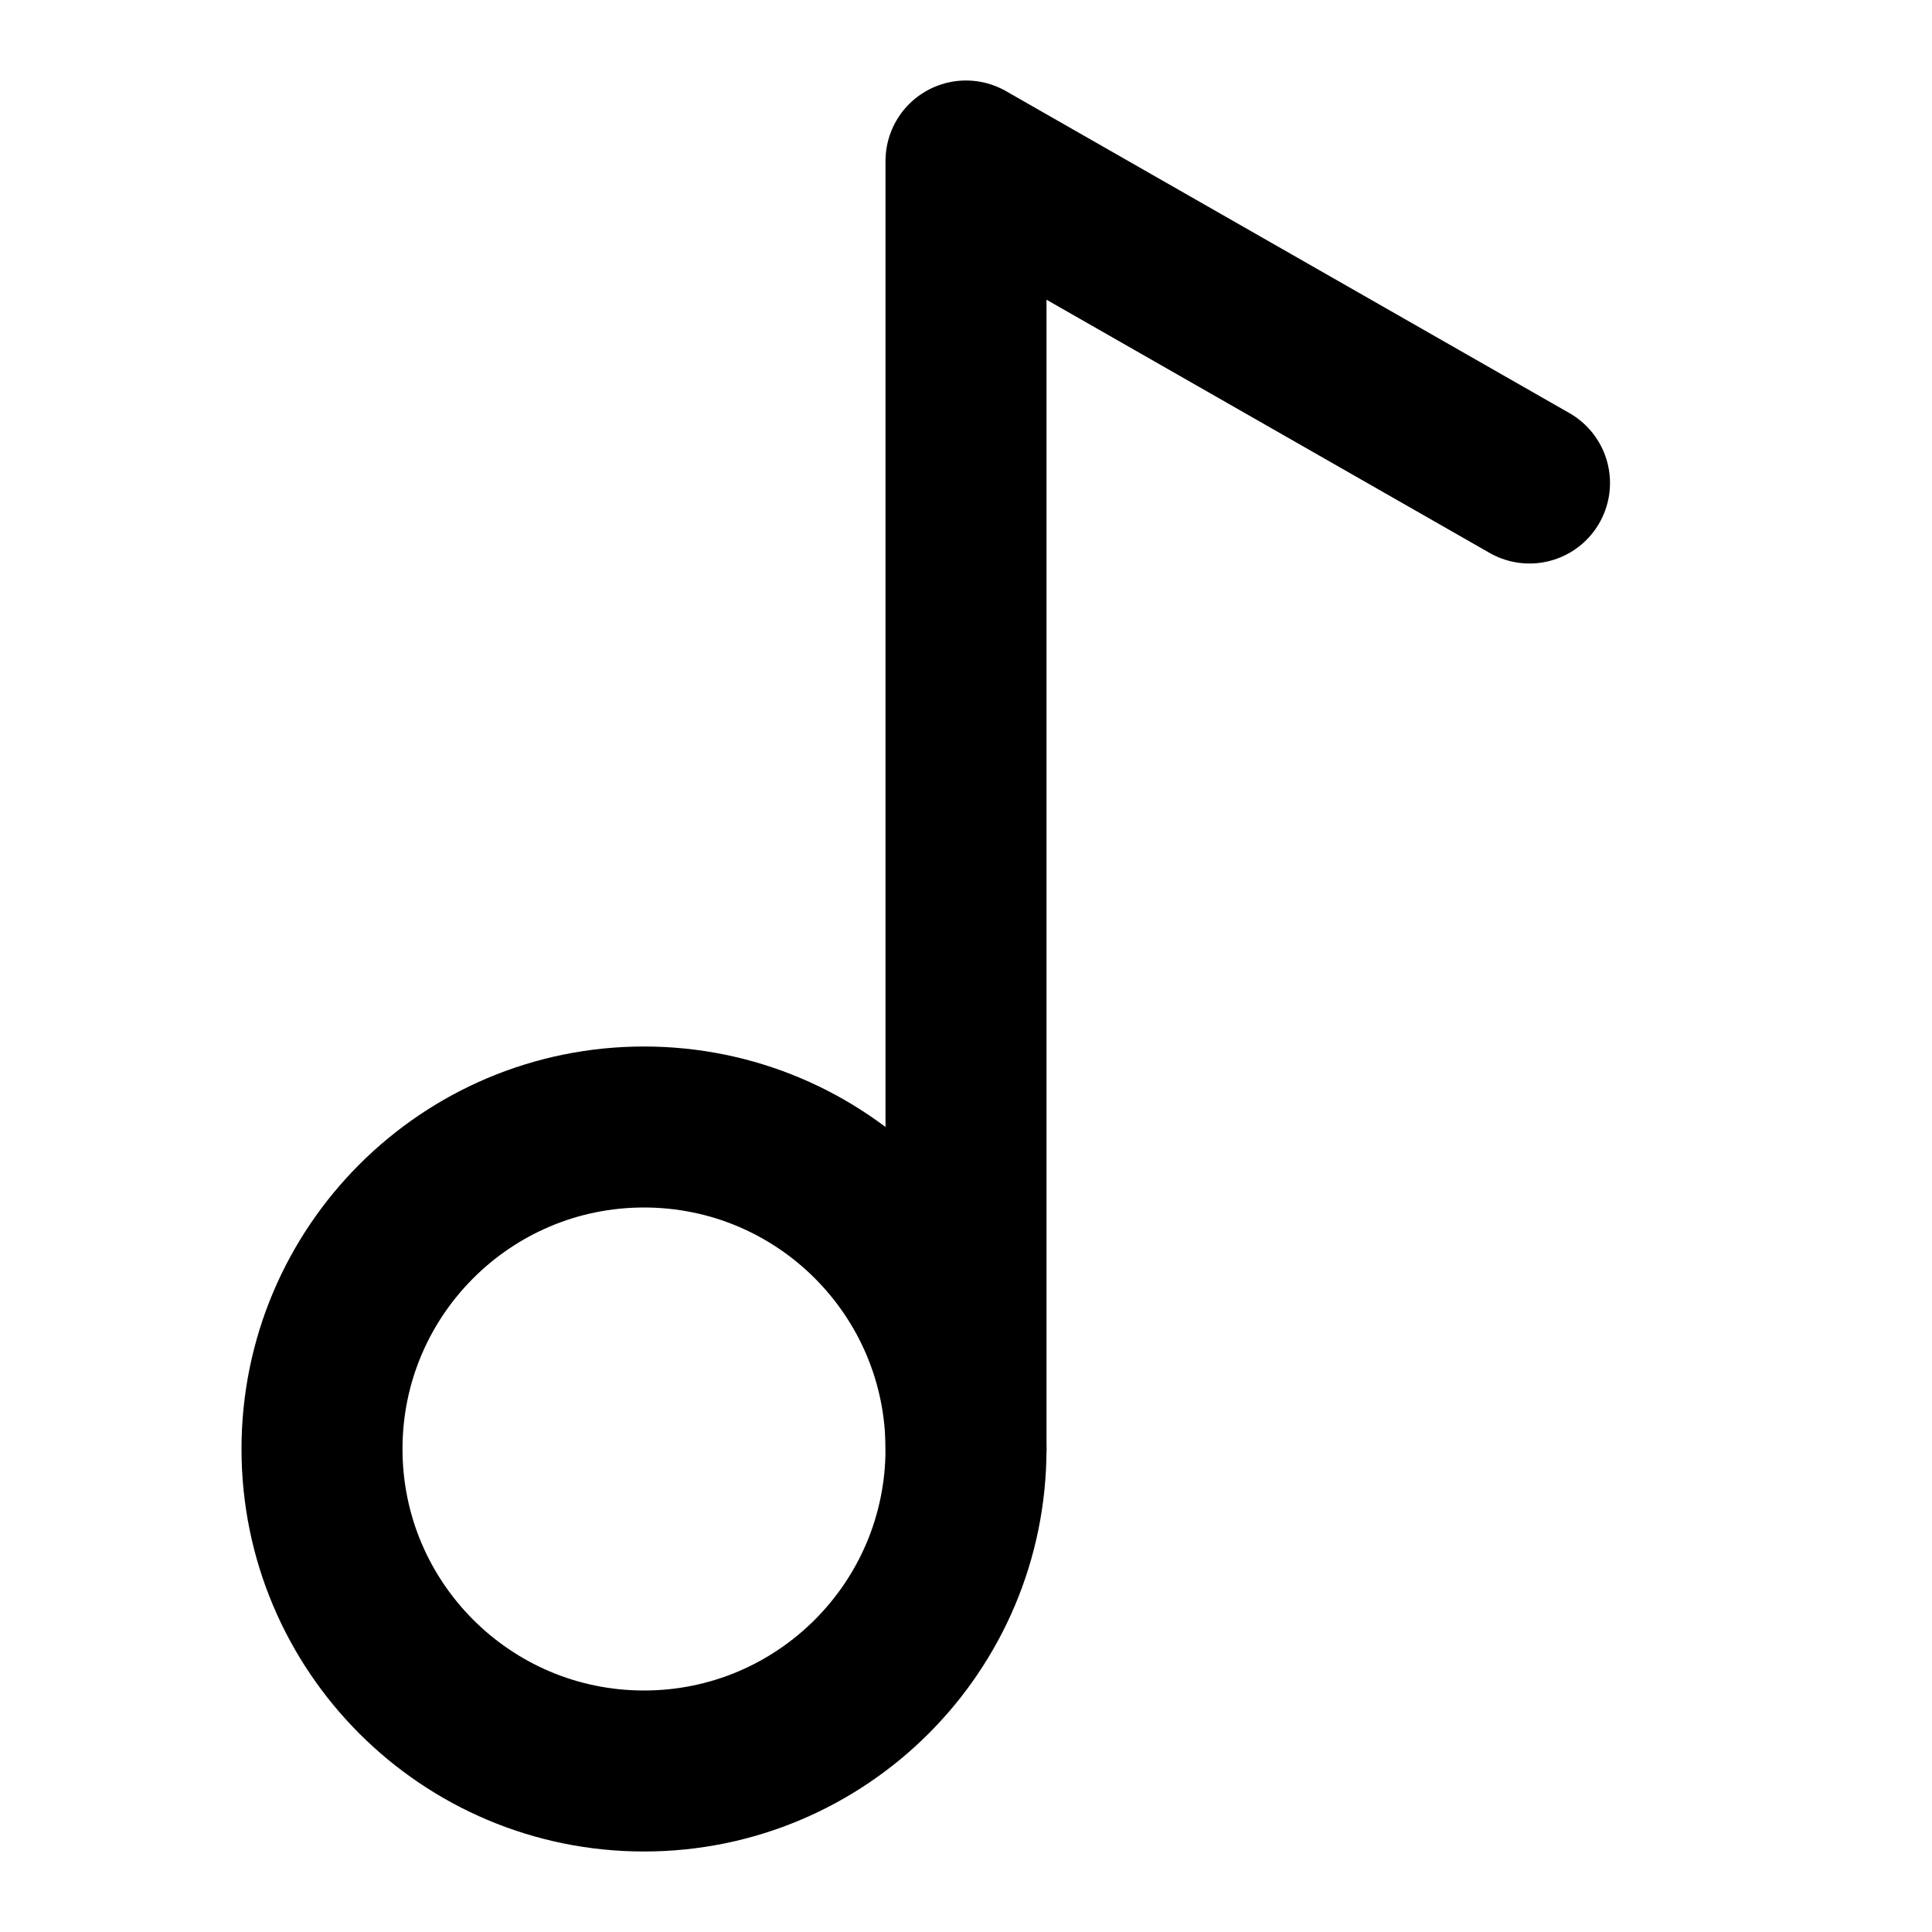
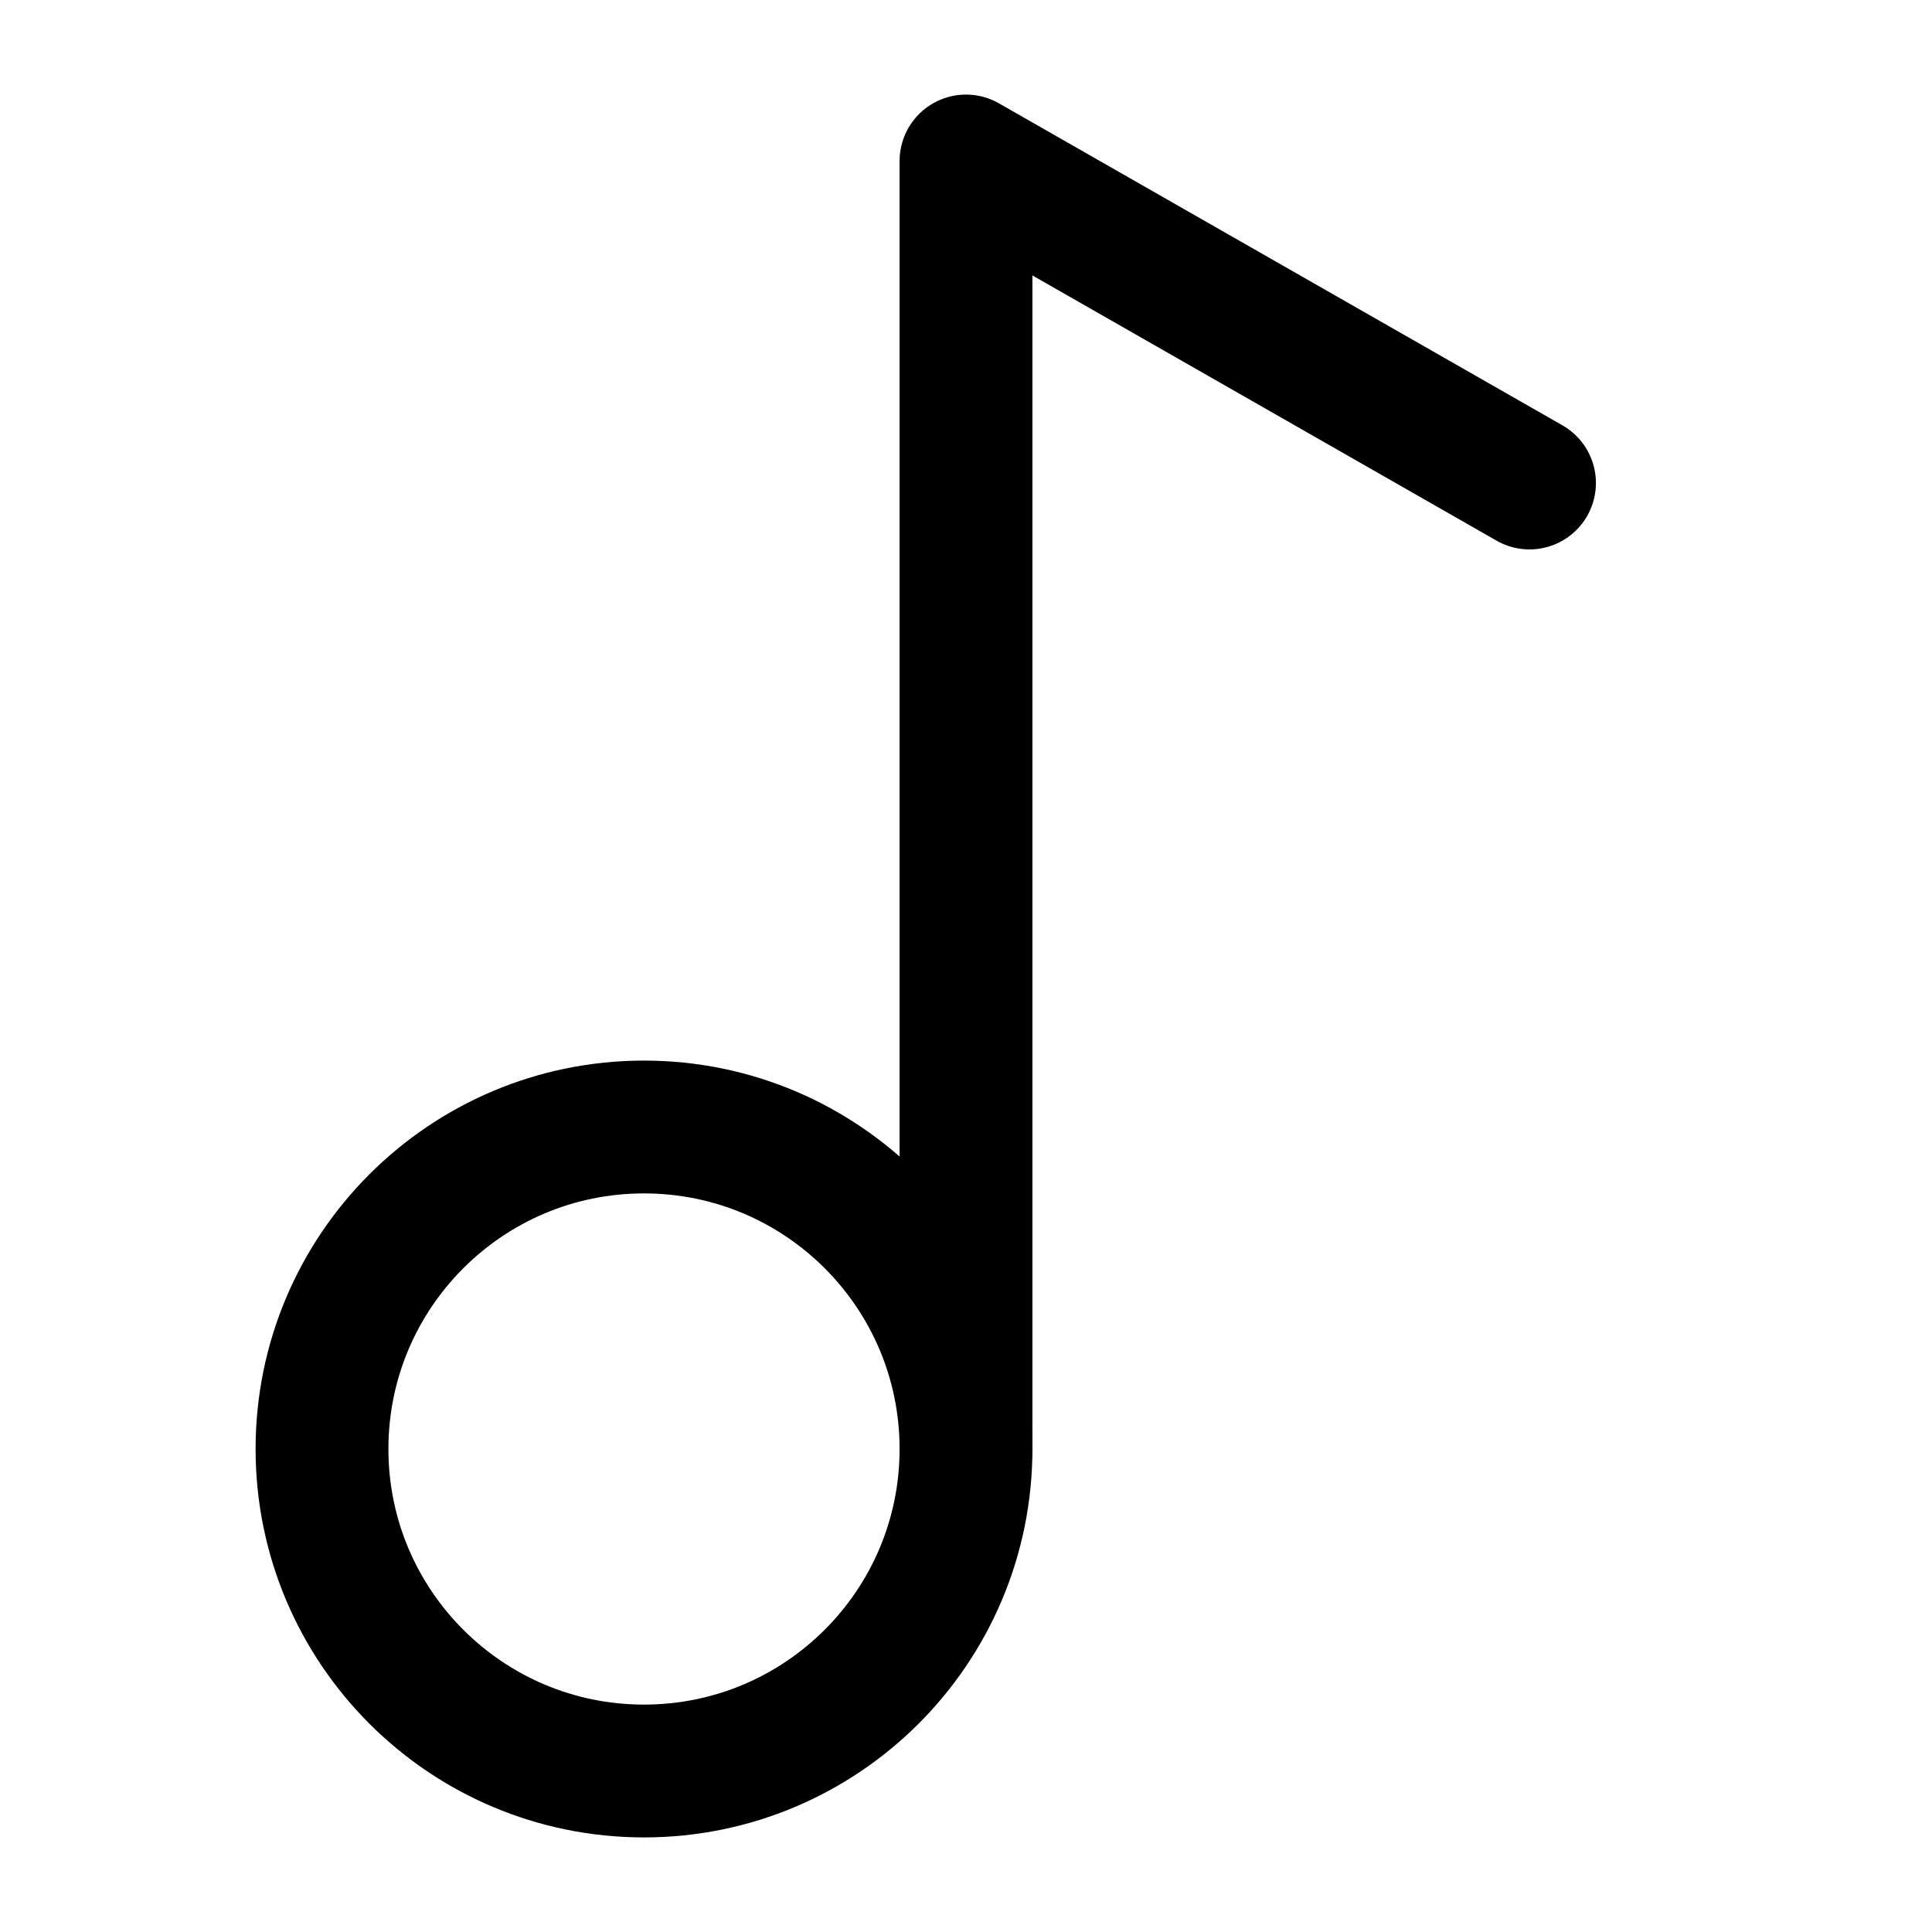
- <svg xmlns="http://www.w3.org/2000/svg" width="24" height="24" viewBox="0 0 24 24" fill="none" stroke="currentColor" stroke-width="2" stroke-linecap="round" stroke-linejoin="round">
+ <svg xmlns="http://www.w3.org/2000/svg" width="24" height="24" viewBox="0 0 24 24" fill="none" stroke="currentColor" stroke-width="1.65" stroke-linecap="round" stroke-linejoin="round">
  <circle cx="8" cy="18" r="4" />
  <path d="M12 18V2l7 4" />
</svg>
